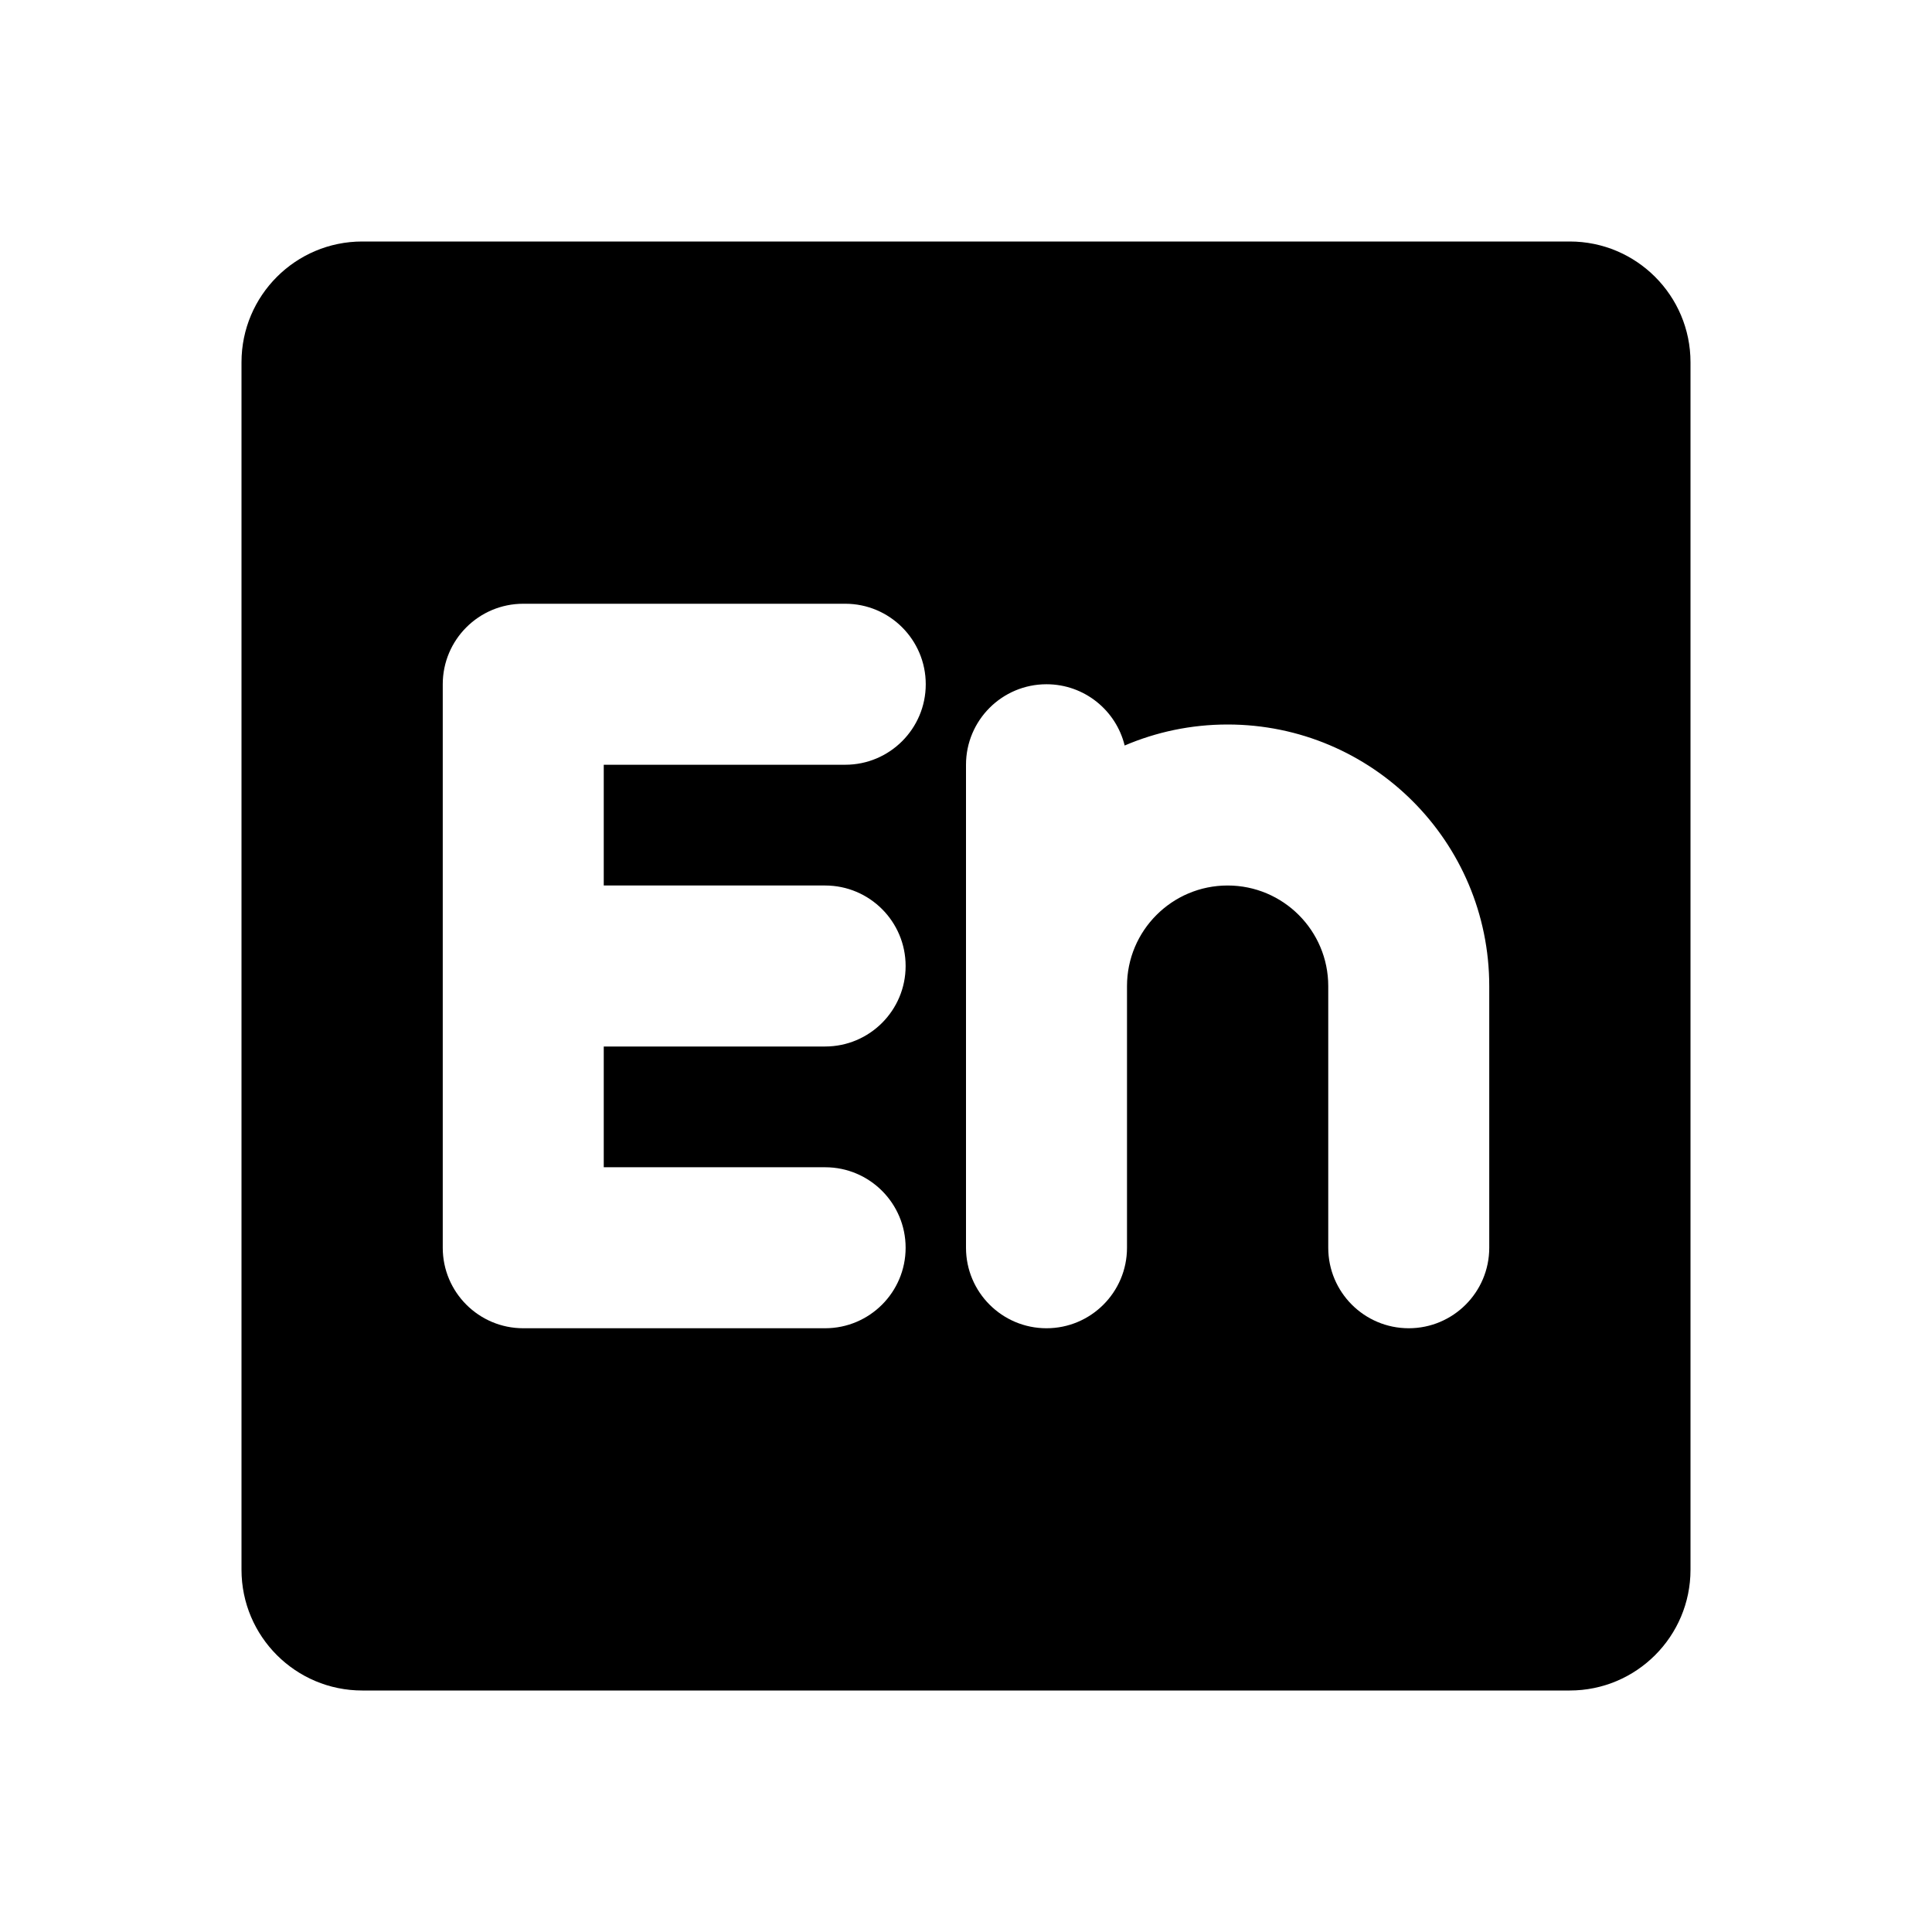
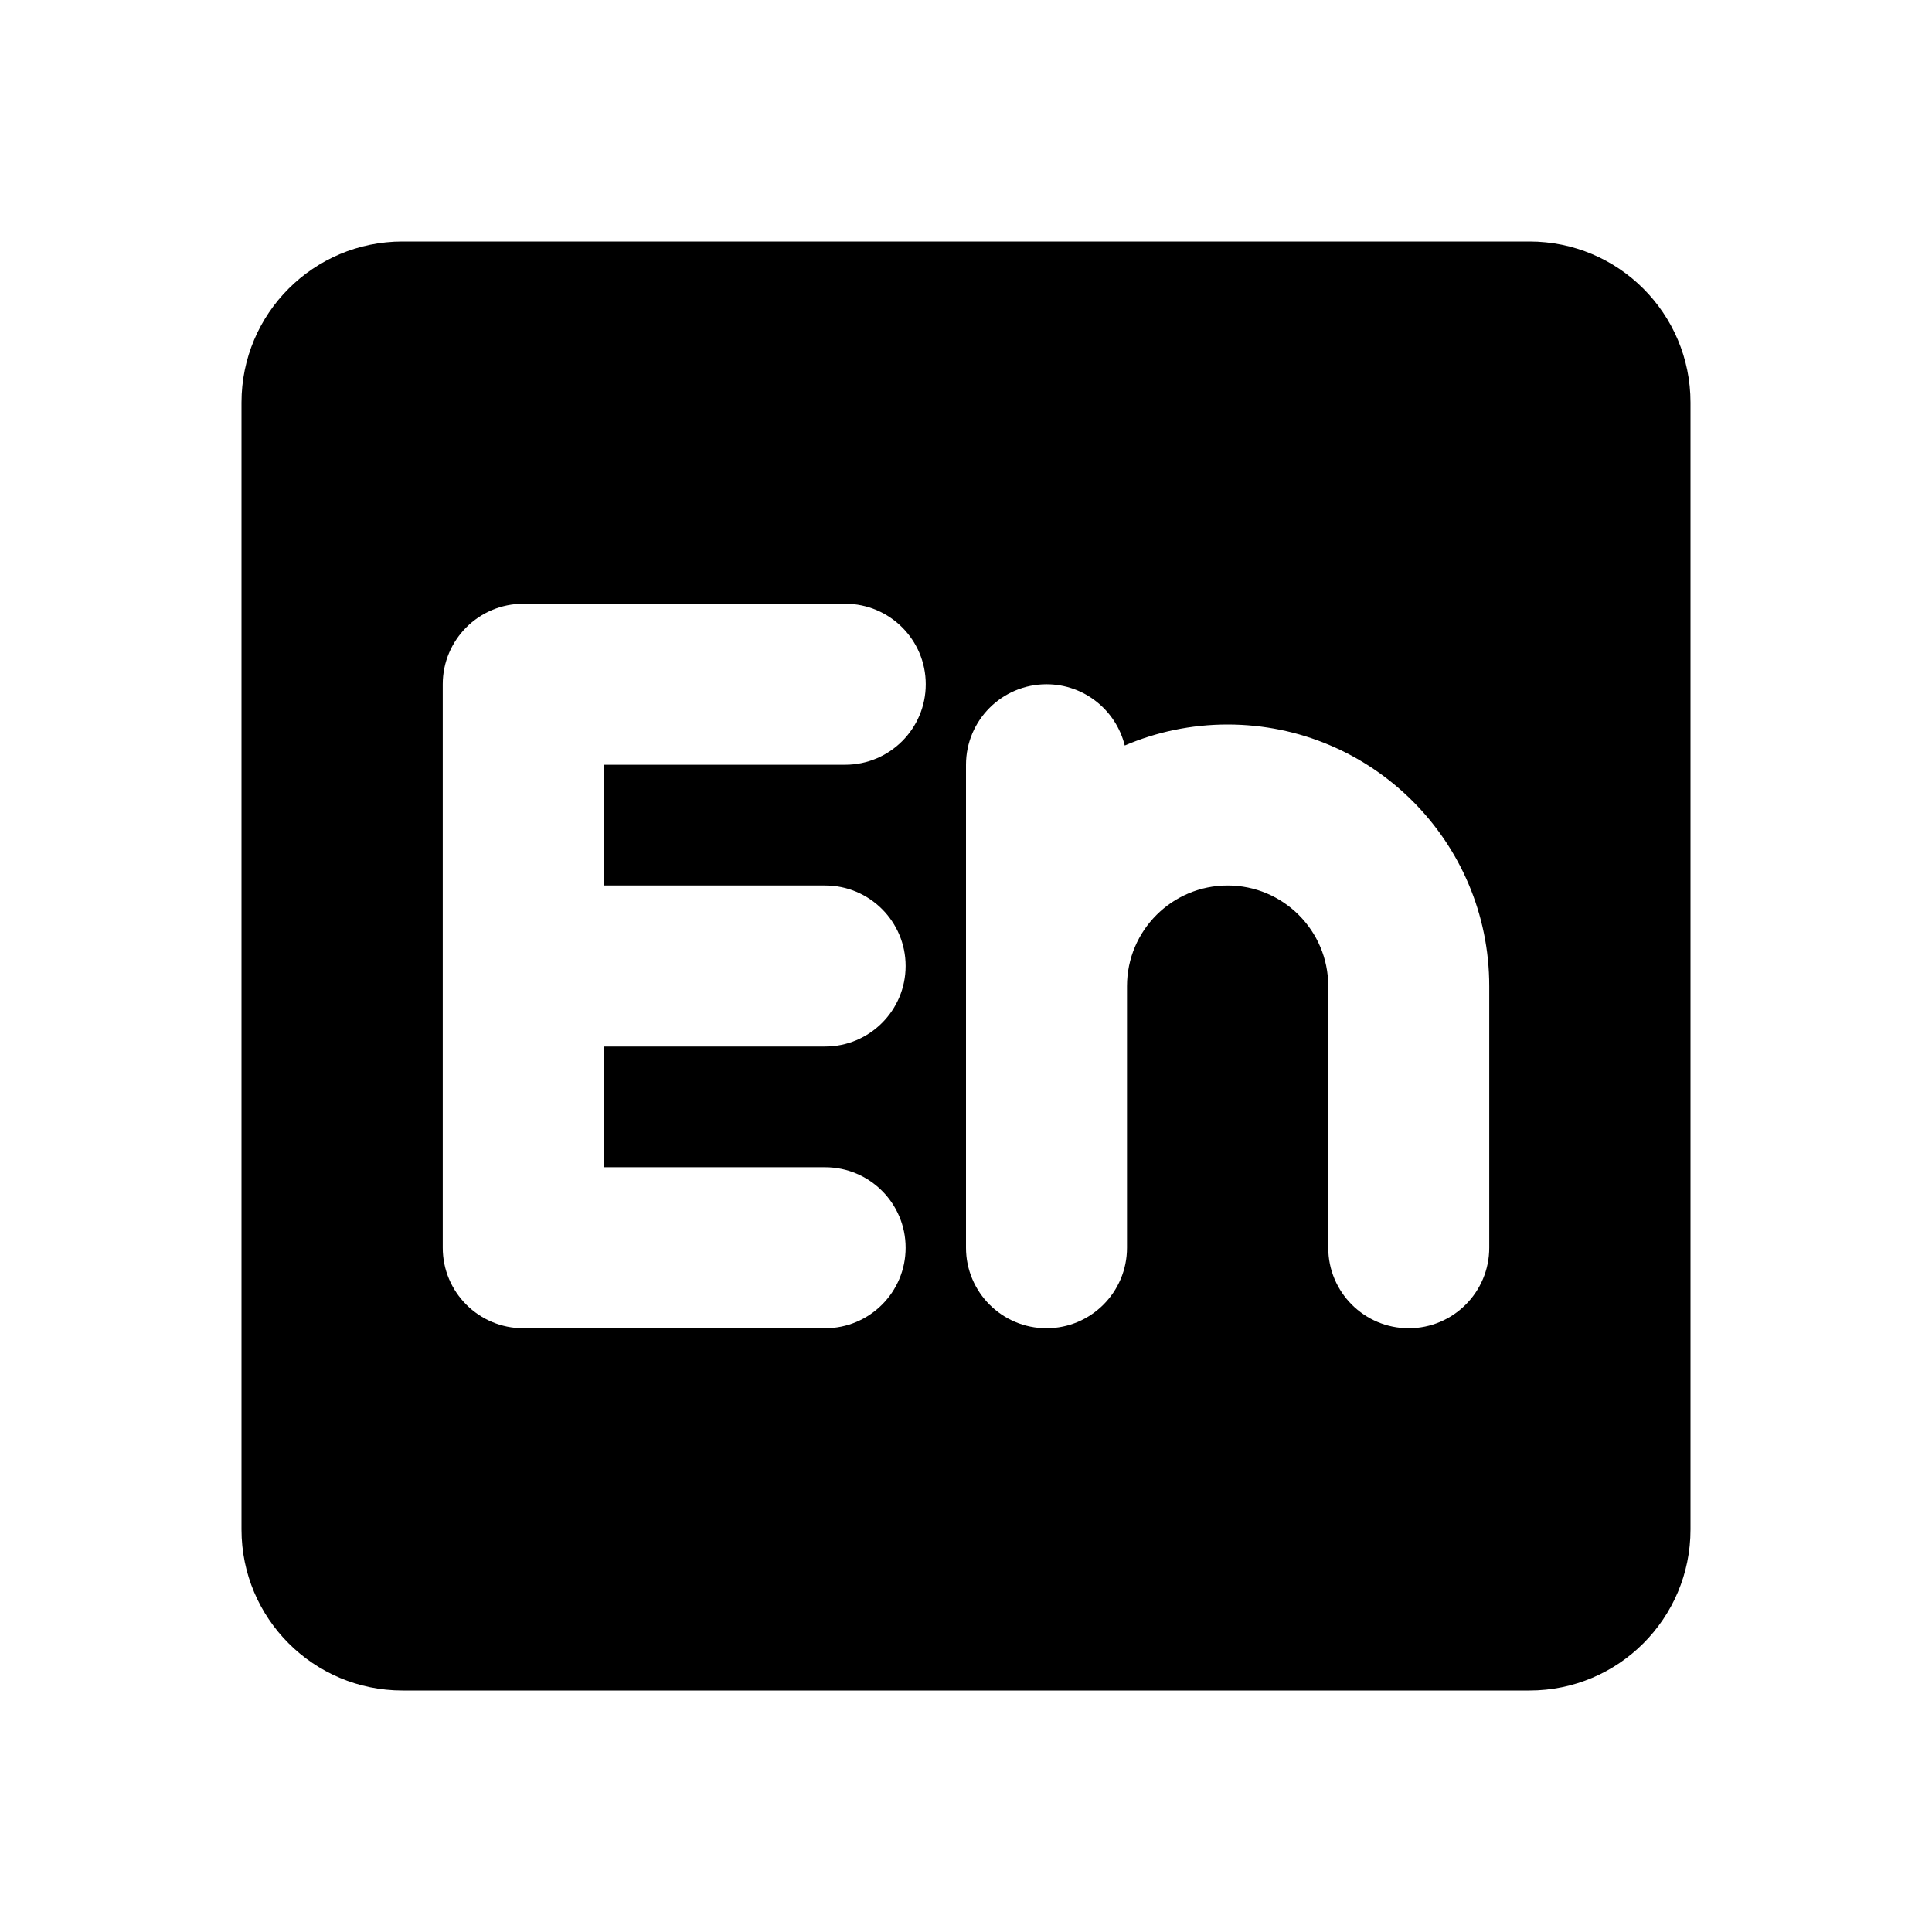
<svg xmlns="http://www.w3.org/2000/svg" width="24" height="24" viewBox="0 0 24 24" fill="none">
-   <path fill-rule="evenodd" clip-rule="evenodd" d="M4.5 3H19.5C20.328 3 21 3.672 21 4.5V19.5C21 20.328 20.328 21 19.5 21H4.5C3.672 21 3 20.328 3 19.5V4.5C3 3.672 3.672 3 4.5 3ZM6.5 7.5C5.948 7.5 5.5 7.948 5.5 8.5V15.5C5.5 16.052 5.948 16.5 6.5 16.5H10.25C10.802 16.5 11.25 16.052 11.25 15.5C11.25 14.948 10.802 14.5 10.25 14.5H7.5V13H10.25C10.802 13 11.25 12.552 11.25 12C11.25 11.448 10.802 11 10.25 11H7.5V9.5H10.5C11.052 9.5 11.5 9.052 11.5 8.5C11.5 7.948 11.052 7.5 10.5 7.5H6.5ZM14 15.5V12.25C14 11.56 14.56 11 15.25 11C15.94 11 16.5 11.56 16.5 12.25V15.5C16.5 16.052 16.948 16.5 17.5 16.5C18.052 16.5 18.5 16.052 18.5 15.5V12.25C18.5 10.455 17.045 9 15.25 9C14.796 9 14.364 9.093 13.971 9.261C13.864 8.824 13.47 8.5 13 8.5C12.448 8.5 12 8.948 12 9.5V15.5C12 16.052 12.448 16.5 13 16.5C13.552 16.5 14 16.052 14 15.5Z" fill="currentColor" />
+   <path d="M19 3C20.105 3 21 3.895 21 5V19C21 20.105 20.105 21 19 21H5C3.895 21 3 20.105 3 19V5C3 3.895 3.895 3 5 3H19ZM6.5 7.5C5.948 7.5 5.5 7.948 5.5 8.5V15.5C5.5 16.052 5.948 16.5 6.5 16.5H10.25C10.802 16.5 11.25 16.052 11.25 15.5C11.25 14.948 10.802 14.5 10.25 14.5H7.5V13H10.25C10.802 13 11.25 12.552 11.25 12C11.25 11.448 10.802 11 10.25 11H7.5V9.5H10.5C11.052 9.5 11.5 9.052 11.5 8.5C11.5 7.948 11.052 7.5 10.5 7.5H6.5ZM13 8.5C12.448 8.5 12 8.948 12 9.5V15.5C12 16.052 12.448 16.5 13 16.5C13.552 16.5 14 16.052 14 15.5V12.25C14 11.56 14.56 11 15.25 11C15.94 11 16.5 11.56 16.5 12.25V15.5C16.5 16.052 16.948 16.5 17.5 16.5C18.052 16.5 18.5 16.052 18.5 15.5V12.25C18.5 10.455 17.045 9 15.25 9C14.796 9 14.364 9.093 13.972 9.261C13.864 8.824 13.47 8.5 13 8.5Z" fill="currentColor" />
</svg>
